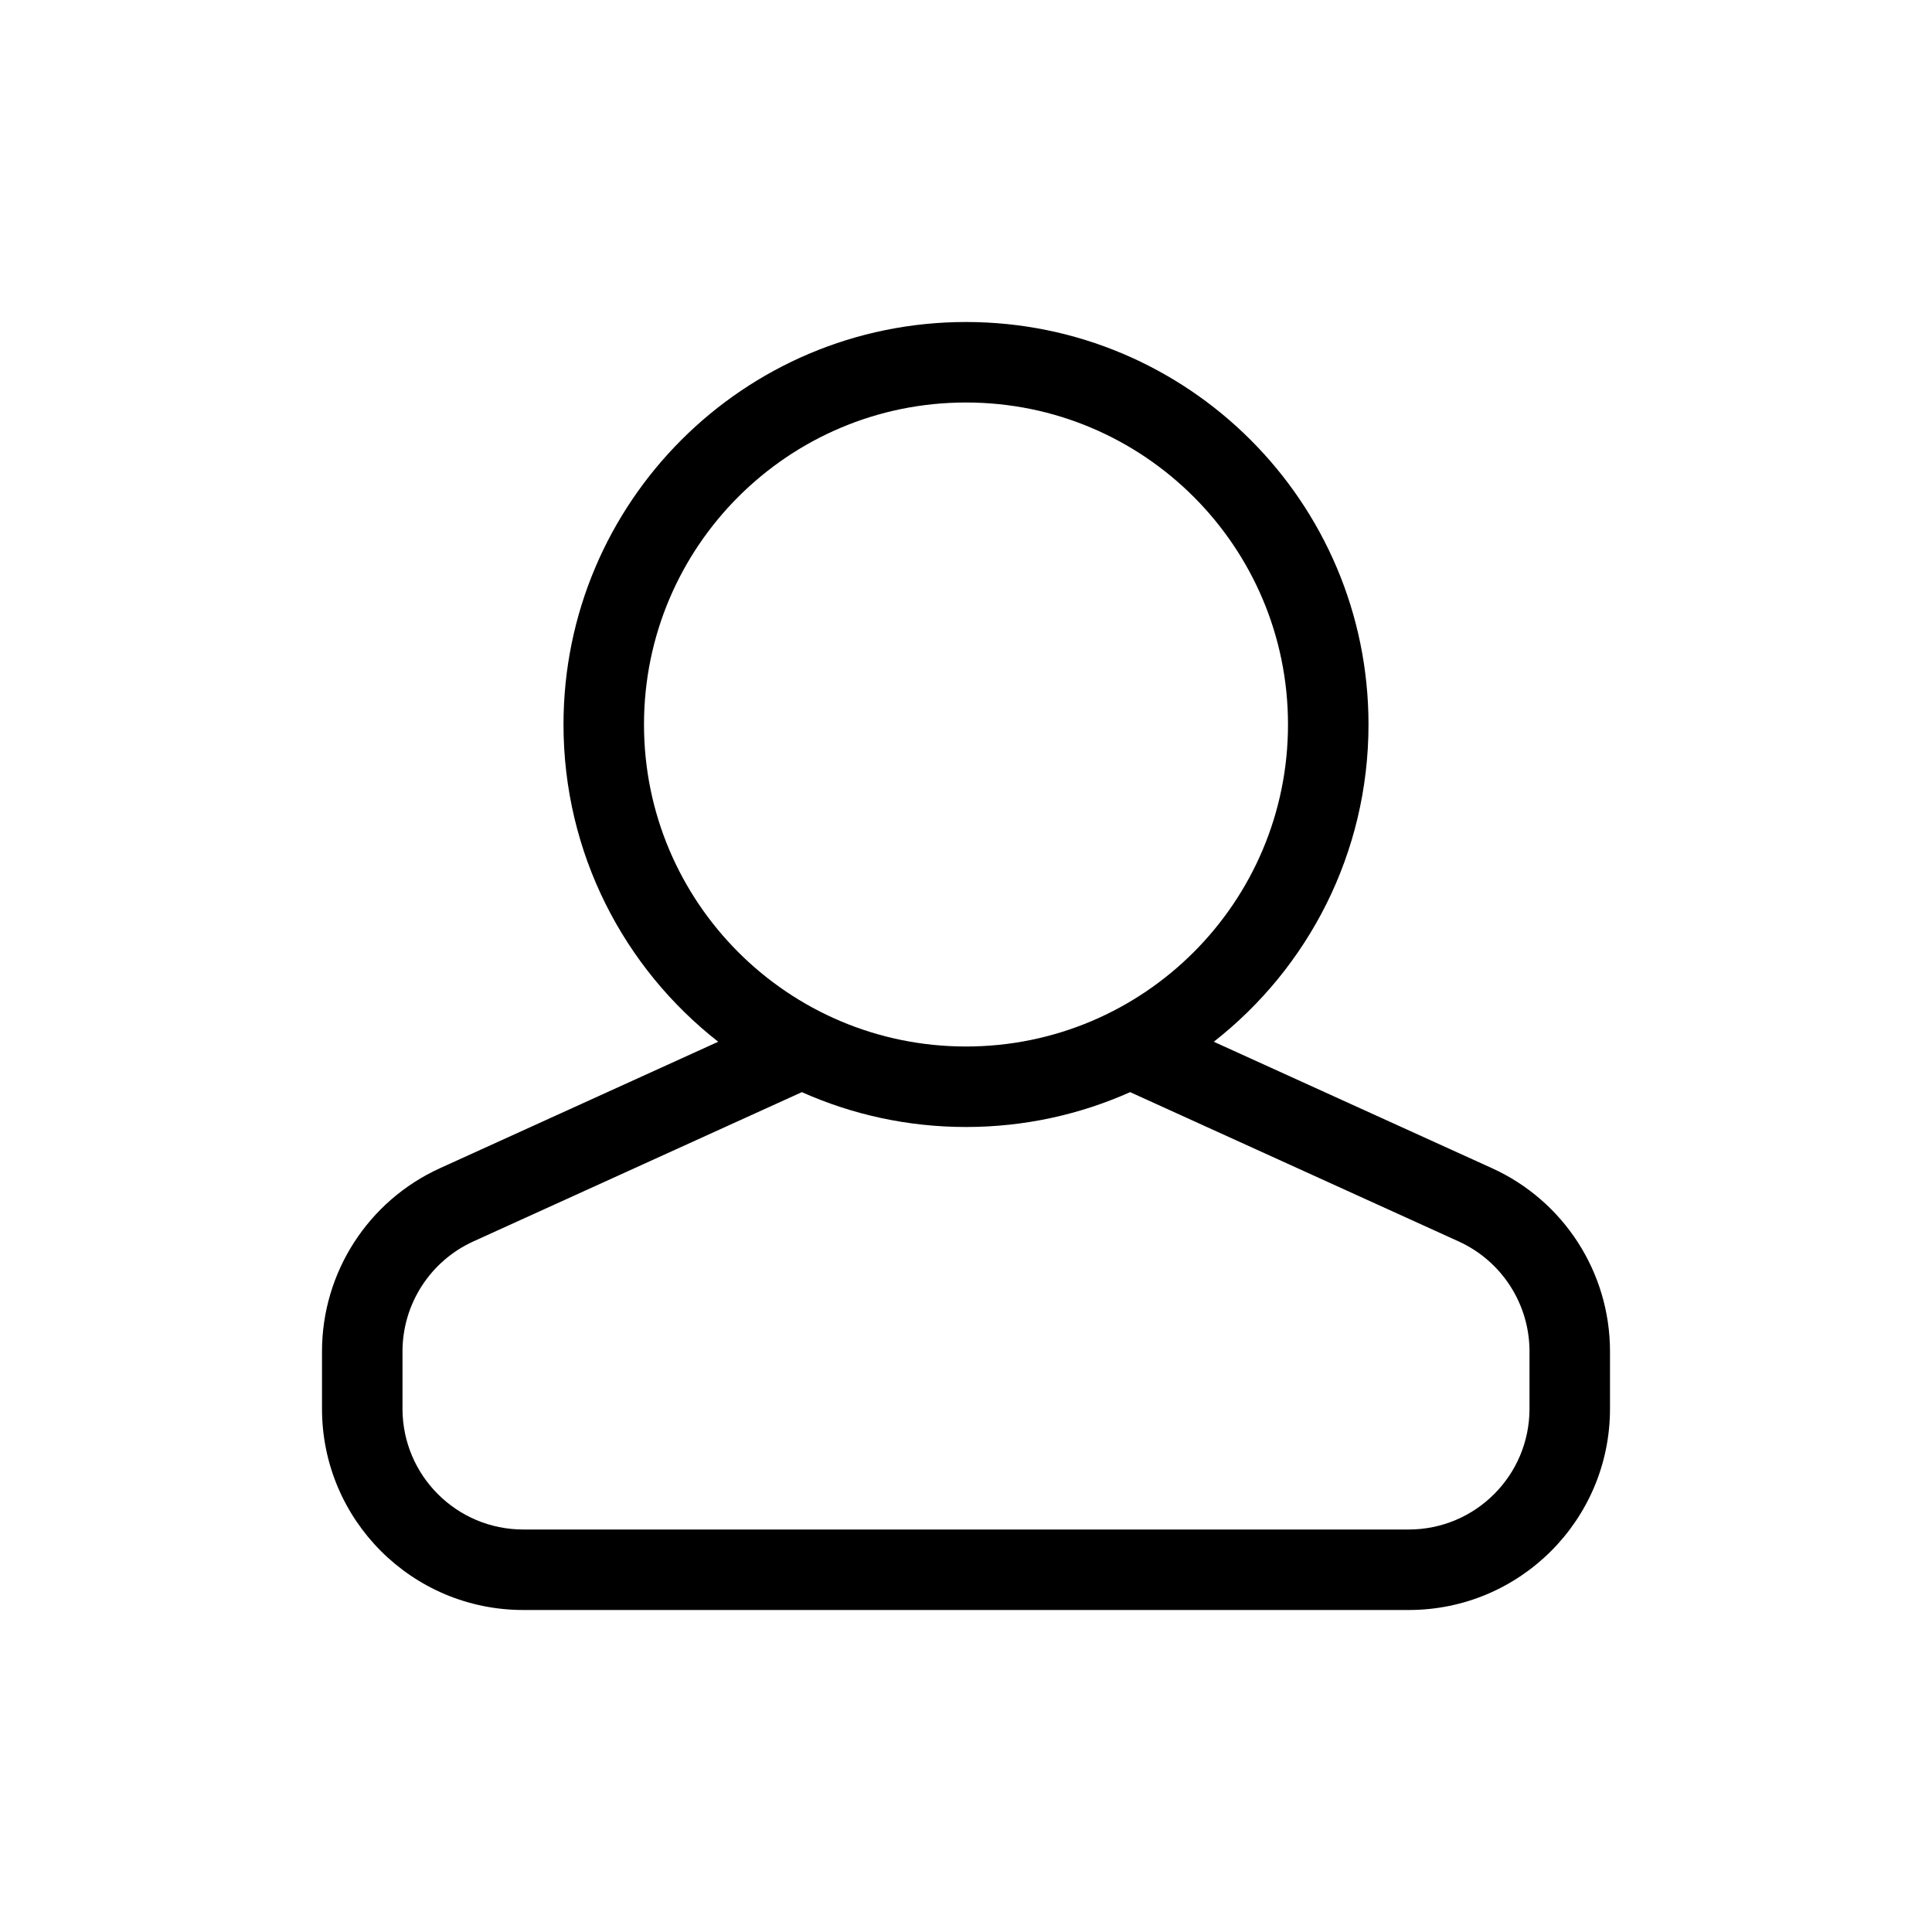
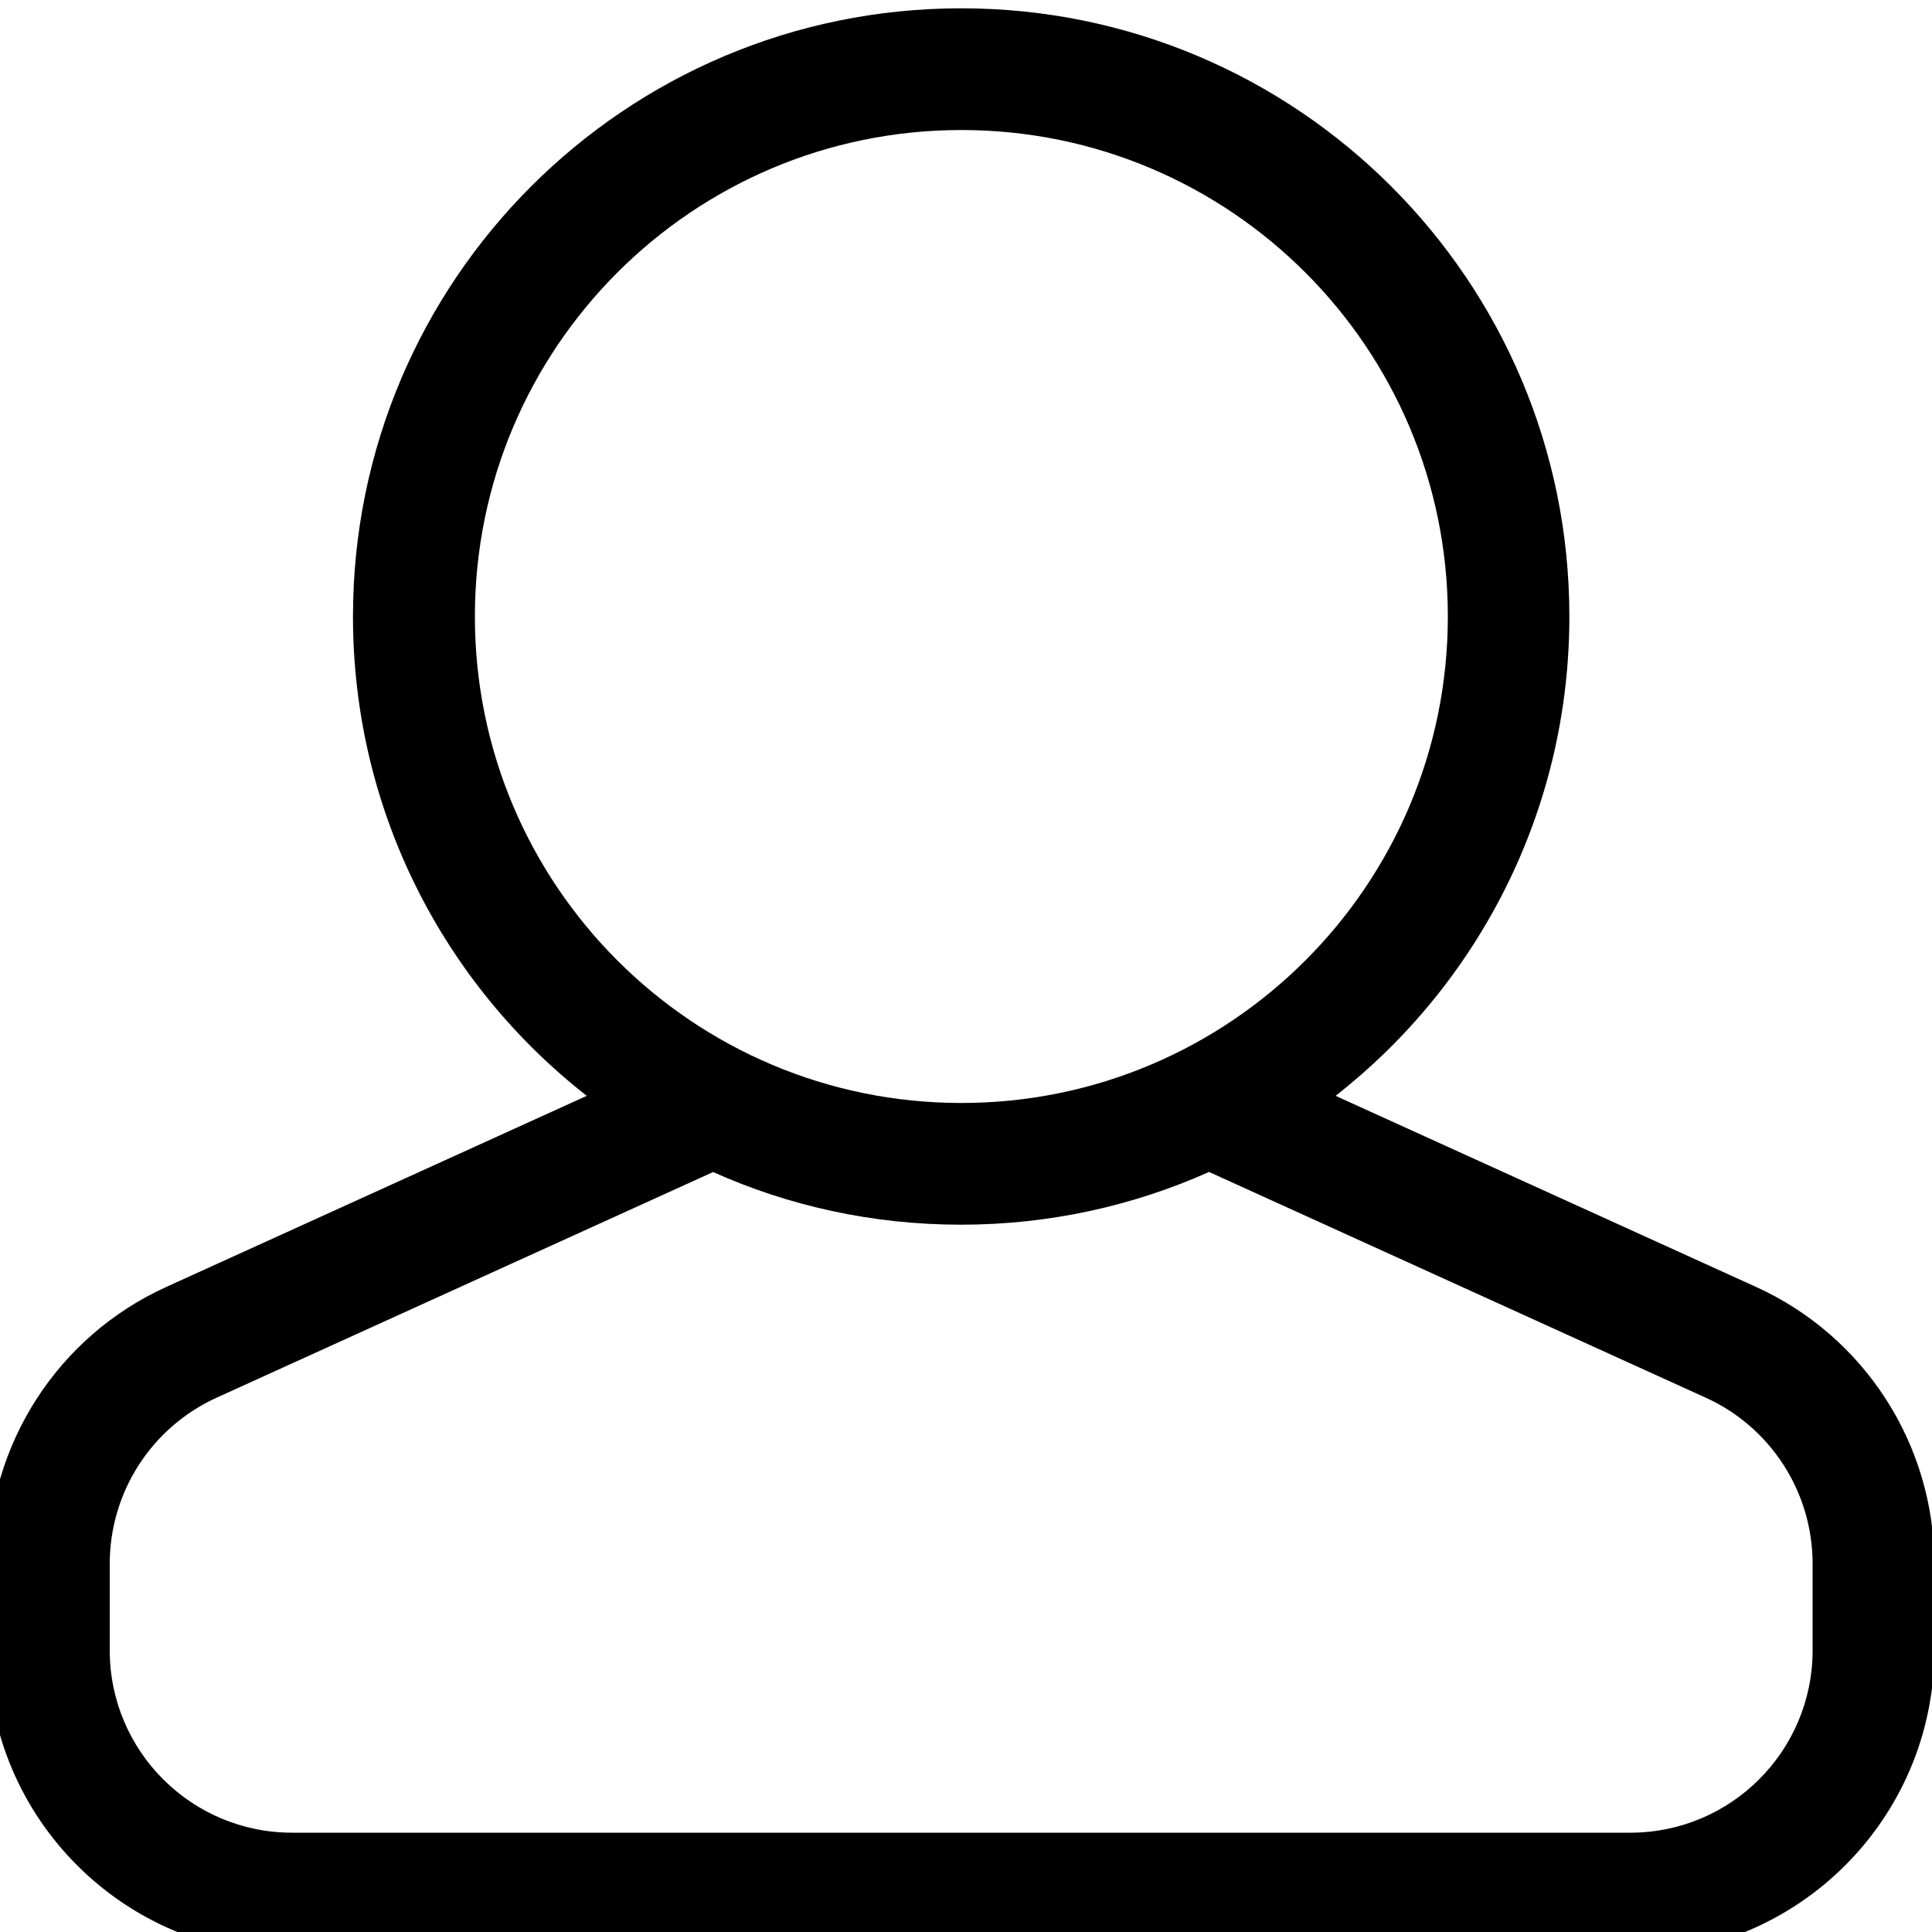
- <svg xmlns="http://www.w3.org/2000/svg" fill="#000000" width="800px" height="800px" viewBox="0 0 24 24">
-   <path d="M15.078,12.941 L18.535,14.512 C19.427,14.918 20,15.807 20,16.788 L20,17.5 C20,18.881 18.881,20 17.5,20 L6.5,20 C5.119,20 4,18.881 4,17.5 L4,16.788 C4,15.807 4.573,14.918 5.465,14.512 L8.922,12.941 C7.752,12.026 7,10.601 7,9 C7,6.239 9.239,4 12,4 C14.761,4 17,6.239 17,9 C17,10.601 16.248,12.026 15.078,12.941 L15.078,12.941 Z M9.961,13.567 L5.879,15.422 C5.344,15.666 5,16.2 5,16.788 L5,17.5 C5,18.328 5.672,19 6.5,19 L17.5,19 C18.328,19 19,18.328 19,17.5 L19,16.788 C19,16.2 18.656,15.666 18.121,15.422 L14.039,13.567 C13.416,13.845 12.726,14 12,14 C11.274,14 10.584,13.845 9.961,13.567 L9.961,13.567 Z M12,13 C14.209,13 16,11.209 16,9 C16,6.791 14.209,5 12,5 C9.791,5 8,6.791 8,9 C8,11.209 9.791,13 12,13 Z" />
+ <svg xmlns="http://www.w3.org/2000/svg" width="10" height="10" fill="#000000">
+   <g>
+     <path stroke="null" id="svg_1" d="m6.913,5.672l2.176,0.989c0.562,0.255 0.923,0.816 0.923,1.433l0,0.448c0,0.869 -0.705,1.574 -1.574,1.574l-6.926,0c-0.869,0 -1.574,-0.705 -1.574,-1.574l0,-0.448c0,-0.617 0.361,-1.178 0.923,-1.433l2.176,-0.989c-0.737,-0.576 -1.21,-1.473 -1.21,-2.481c0,-1.739 1.409,-3.148 3.148,-3.148c1.739,0 3.148,1.409 3.148,3.148c0,1.008 -0.474,1.905 -1.21,2.481l0,0zm-3.221,0.394l-2.57,1.168c-0.337,0.153 -0.554,0.489 -0.554,0.86l0,0.448c0,0.522 0.423,0.944 0.944,0.944l6.926,0c0.522,0 0.944,-0.423 0.944,-0.944l0,-0.448c0,-0.37 -0.216,-0.707 -0.554,-0.86l-2.57,-1.168c-0.392,0.175 -0.826,0.273 -1.284,0.273c-0.457,0 -0.892,-0.097 -1.284,-0.273l0,0zm1.284,-0.357c1.391,0 2.518,-1.128 2.518,-2.518c0,-1.391 -1.128,-2.518 -2.518,-2.518c-1.391,0 -2.518,1.128 -2.518,2.518c0,1.391 1.128,2.518 2.518,2.518z" />
+   </g>
</svg>
